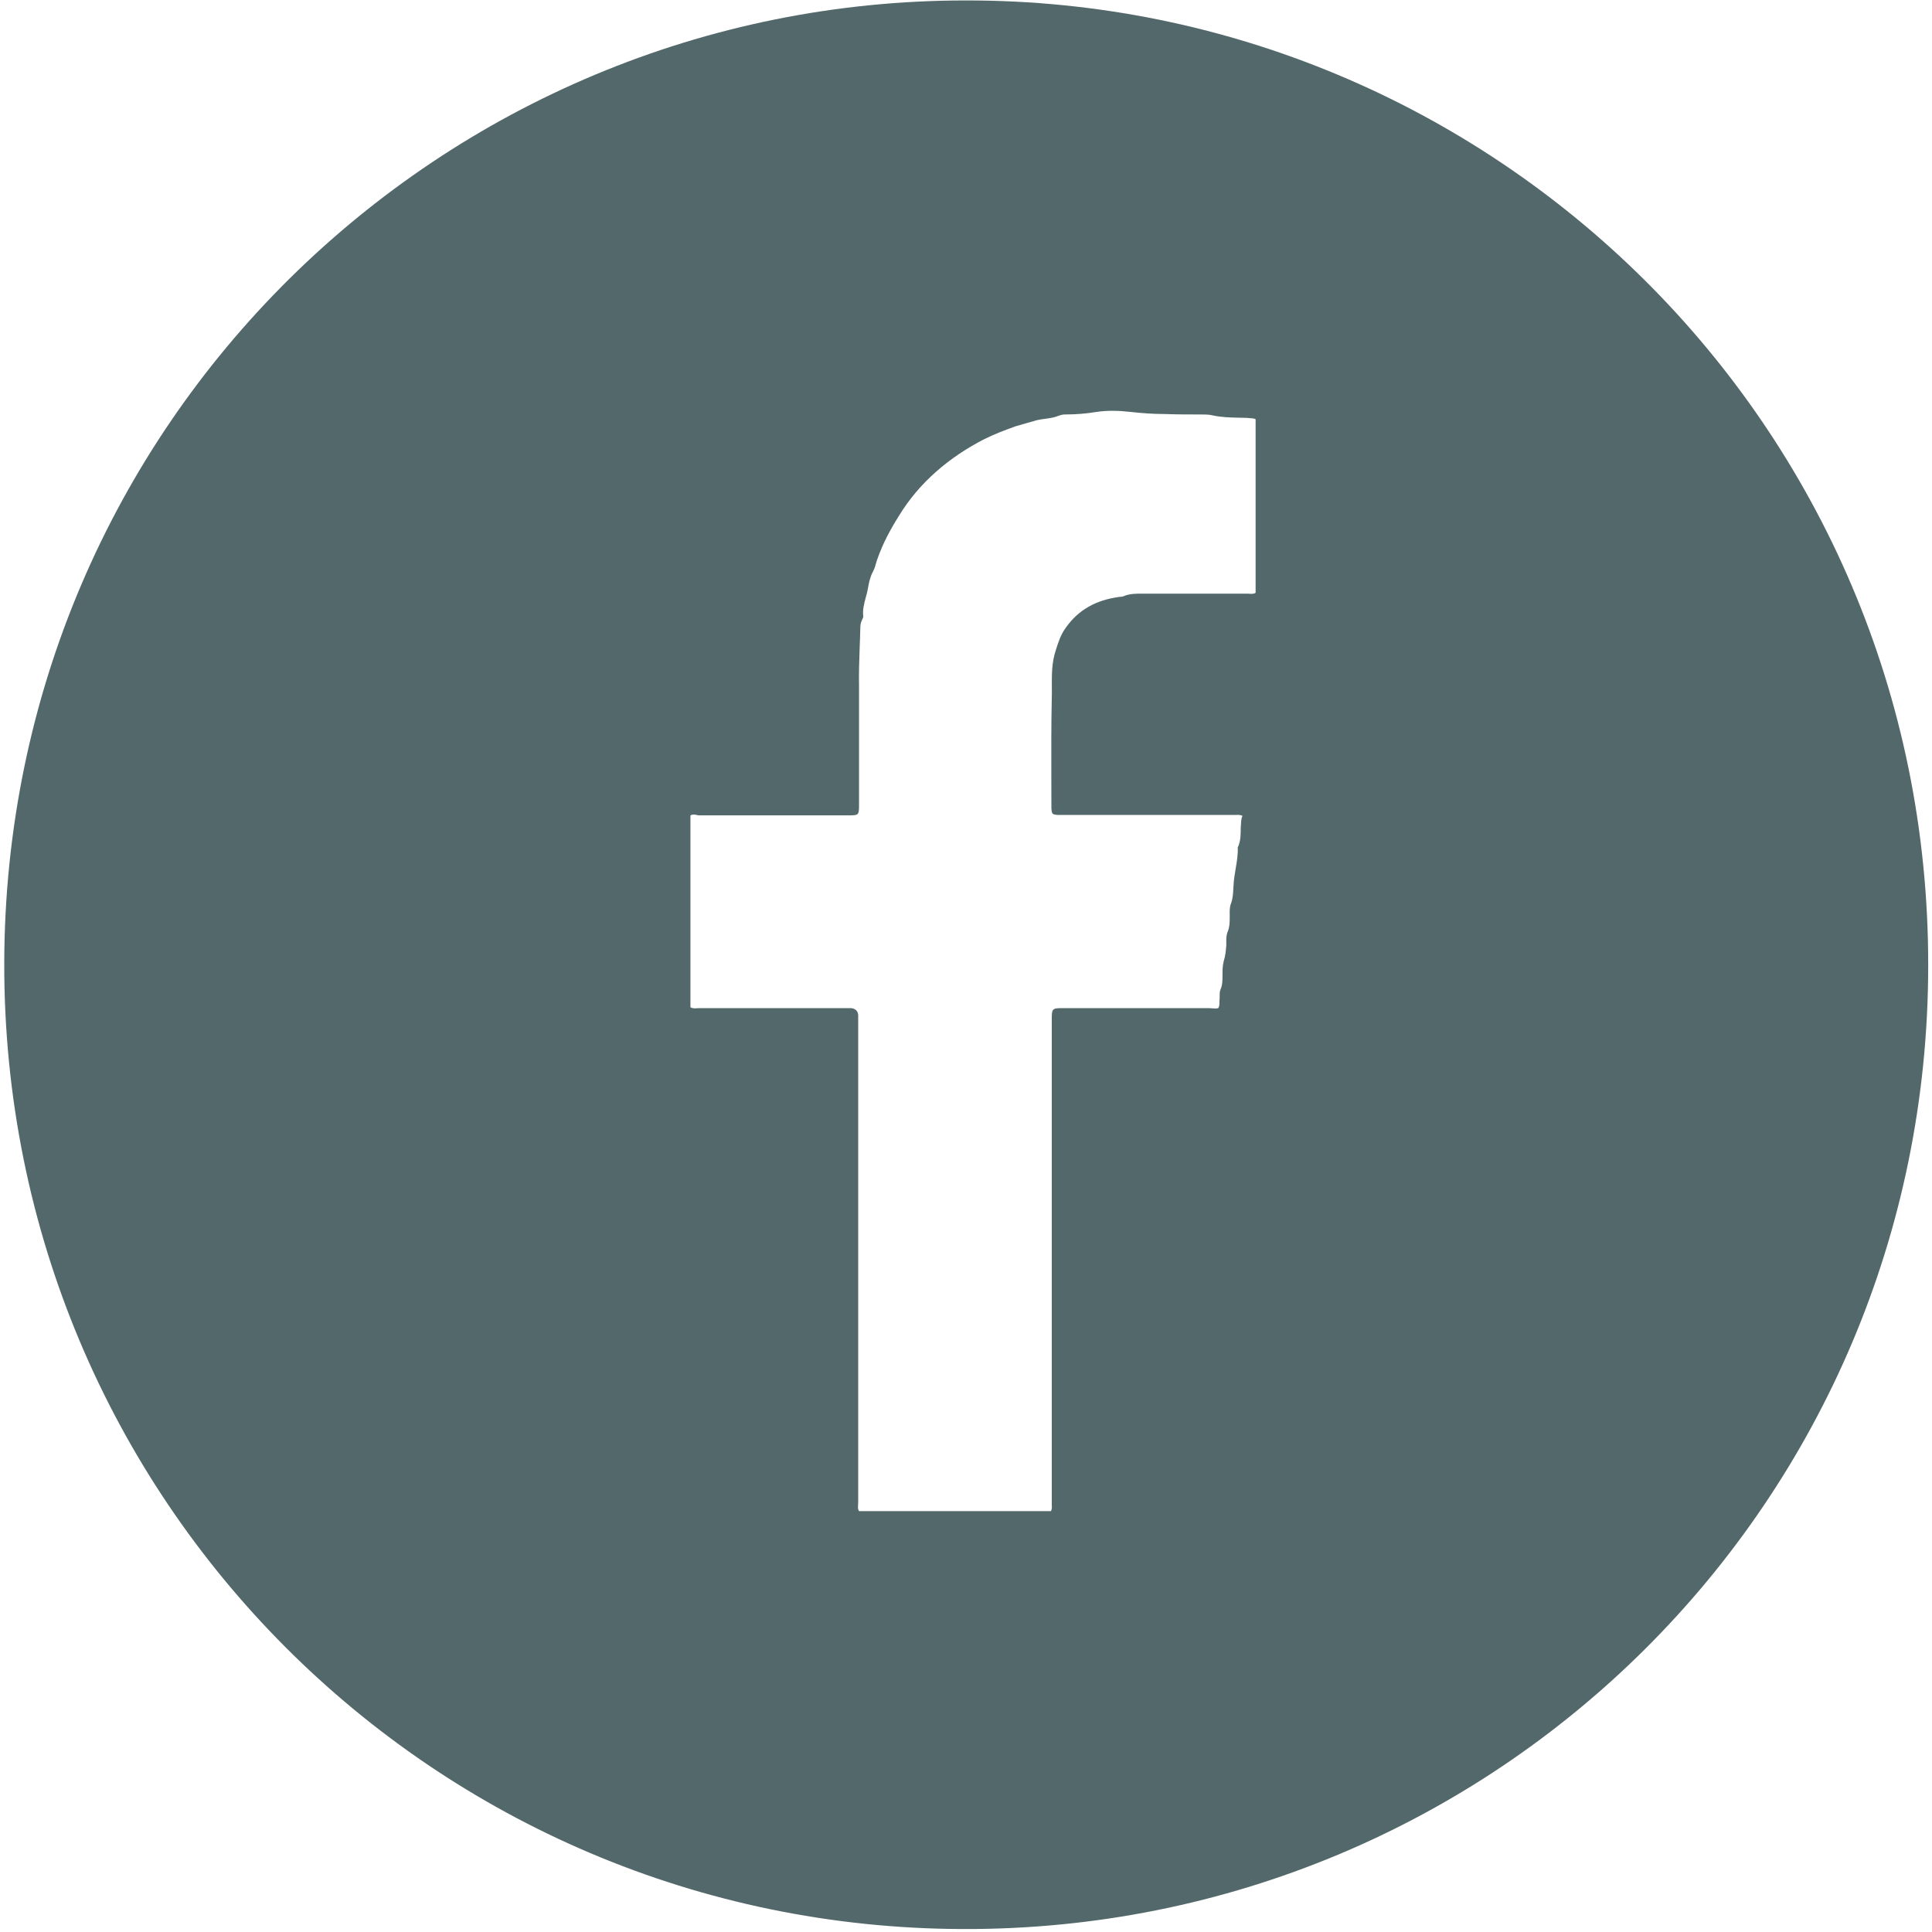
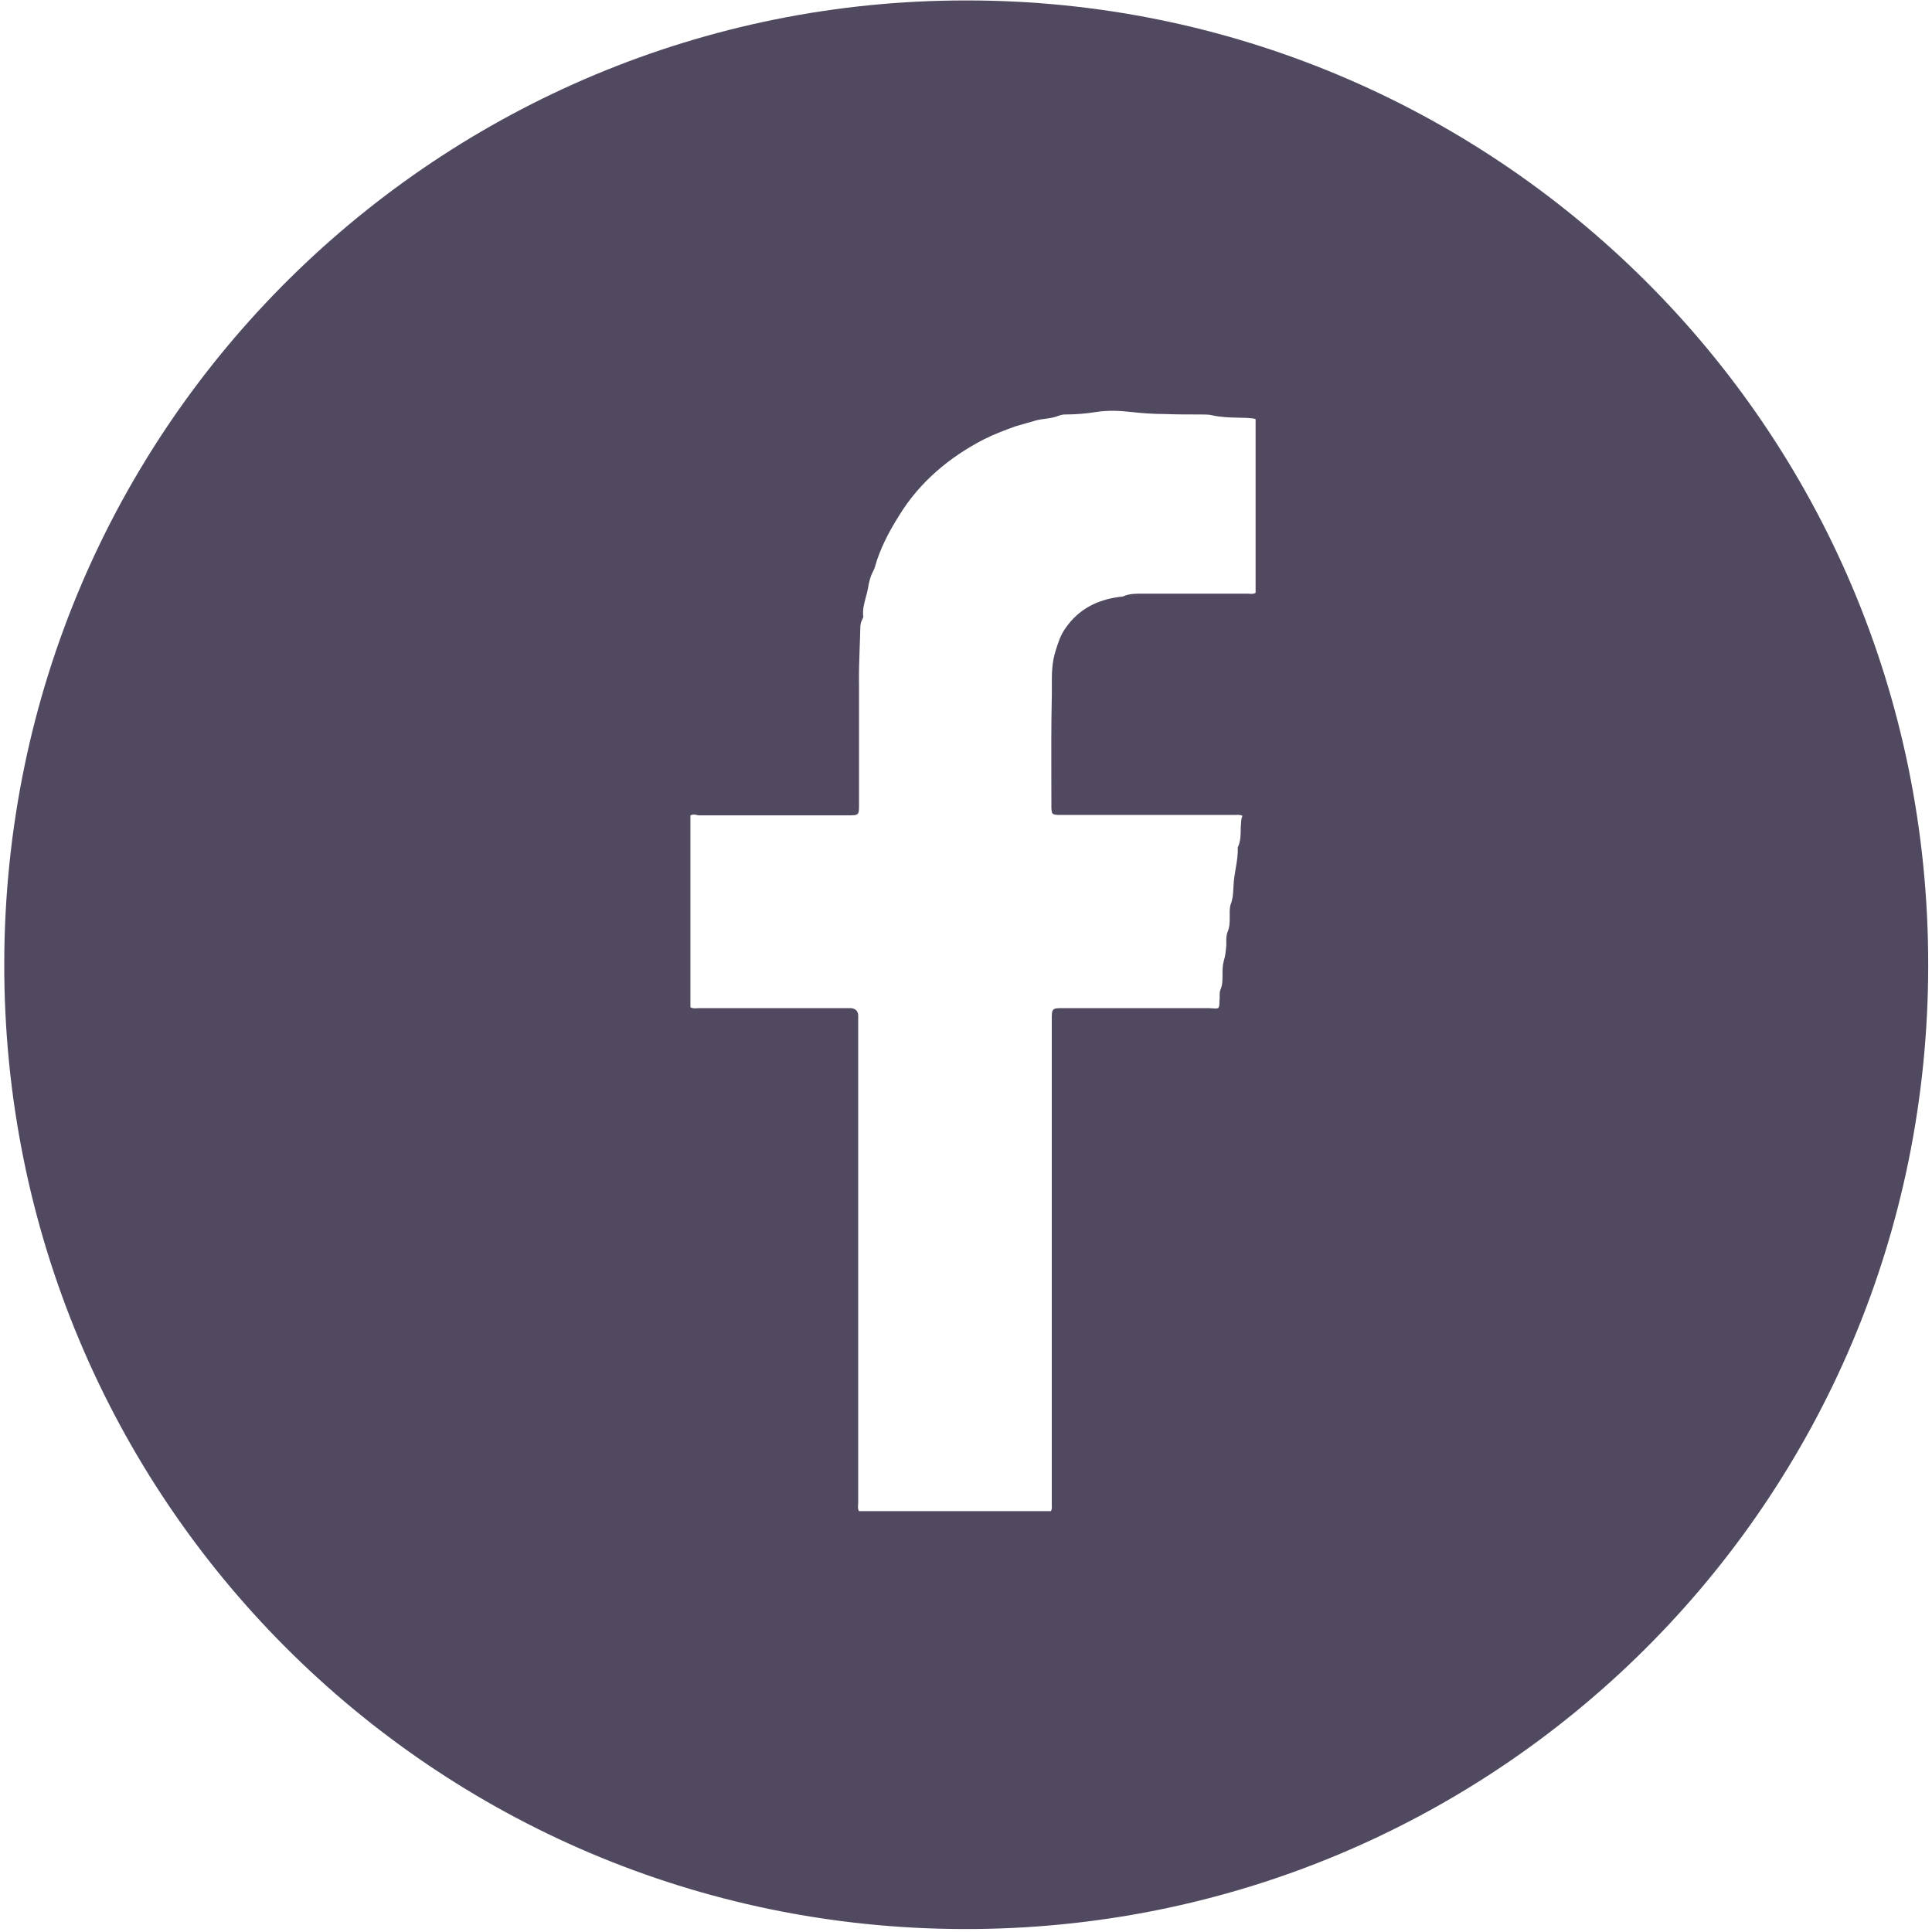
<svg xmlns="http://www.w3.org/2000/svg" width="30" height="30" viewBox="0 0 30 30" fill="none">
-   <path fill-rule="evenodd" clip-rule="evenodd" d="M29.941 14.987C29.948 6.581 23.15 -1.11462e-05 15.007 0.007C6.871 -1.11462e-05 0.08 6.562 0.066 14.96C0.053 23.286 6.746 29.934 14.954 29.954C23.203 29.98 29.941 23.333 29.941 14.987ZM10.721 15.641V12.661C10.761 12.641 10.794 12.648 10.847 12.661H13.161C13.25 12.661 13.294 12.661 13.317 12.639C13.339 12.616 13.339 12.572 13.339 12.482V10.659C13.335 10.456 13.342 10.253 13.349 10.051C13.353 9.949 13.357 9.848 13.359 9.747C13.359 9.707 13.365 9.667 13.385 9.628C13.388 9.62 13.391 9.614 13.394 9.607C13.4 9.597 13.405 9.587 13.405 9.575C13.391 9.471 13.418 9.373 13.444 9.275C13.457 9.23 13.469 9.185 13.477 9.139C13.491 9.053 13.51 8.96 13.556 8.874C13.579 8.833 13.593 8.785 13.605 8.74C13.611 8.72 13.616 8.701 13.623 8.683C13.708 8.438 13.827 8.22 13.959 8.009C14.117 7.751 14.308 7.526 14.532 7.328C14.763 7.123 15.014 6.958 15.284 6.819C15.442 6.74 15.601 6.681 15.765 6.621C15.822 6.604 15.886 6.586 15.948 6.568C15.98 6.559 16.012 6.551 16.042 6.542C16.104 6.52 16.168 6.511 16.231 6.503C16.302 6.493 16.372 6.484 16.438 6.456C16.471 6.443 16.504 6.436 16.537 6.436C16.702 6.436 16.866 6.423 17.031 6.396C17.203 6.37 17.381 6.377 17.552 6.396C17.73 6.416 17.908 6.429 18.086 6.429C18.277 6.436 18.462 6.436 18.653 6.436C18.713 6.436 18.772 6.436 18.825 6.449C18.963 6.48 19.102 6.483 19.244 6.486C19.284 6.487 19.325 6.488 19.365 6.489C19.379 6.491 19.393 6.492 19.408 6.493C19.436 6.494 19.467 6.496 19.497 6.509V9.205C19.467 9.225 19.434 9.222 19.402 9.22C19.392 9.219 19.382 9.218 19.372 9.218H17.737C17.638 9.218 17.539 9.218 17.447 9.258C17.431 9.266 17.415 9.266 17.399 9.267C17.389 9.268 17.378 9.268 17.367 9.271C17.031 9.317 16.748 9.463 16.55 9.747C16.471 9.852 16.431 9.978 16.392 10.104C16.331 10.29 16.332 10.476 16.333 10.662C16.334 10.721 16.334 10.779 16.332 10.837C16.323 11.249 16.324 11.664 16.325 12.077C16.325 12.215 16.326 12.352 16.326 12.489V12.548C16.332 12.641 16.339 12.648 16.425 12.654H16.471H19.174C19.18 12.654 19.187 12.654 19.194 12.654C19.223 12.653 19.256 12.651 19.293 12.667C19.274 12.71 19.272 12.753 19.27 12.798C19.269 12.816 19.268 12.834 19.266 12.852C19.266 12.951 19.266 13.051 19.227 13.143C19.22 13.15 19.22 13.156 19.22 13.163C19.224 13.272 19.206 13.381 19.187 13.49C19.172 13.579 19.157 13.668 19.154 13.758C19.153 13.773 19.152 13.788 19.151 13.803C19.147 13.881 19.142 13.957 19.115 14.029C19.093 14.084 19.094 14.143 19.095 14.204C19.095 14.216 19.095 14.228 19.095 14.24C19.095 14.319 19.095 14.392 19.062 14.471C19.04 14.527 19.041 14.586 19.042 14.643C19.042 14.654 19.042 14.665 19.042 14.676L19.042 14.682C19.035 14.76 19.028 14.844 19.003 14.921C18.983 14.993 18.983 15.066 18.983 15.145V15.145C18.983 15.225 18.983 15.297 18.95 15.37C18.938 15.403 18.938 15.436 18.939 15.469C18.939 15.489 18.939 15.509 18.937 15.529C18.935 15.542 18.935 15.556 18.935 15.57C18.935 15.598 18.935 15.628 18.917 15.654C18.886 15.663 18.853 15.66 18.819 15.657C18.801 15.656 18.783 15.654 18.765 15.654H16.504C16.339 15.654 16.332 15.661 16.332 15.826V20.723V23.366C16.332 23.372 16.333 23.379 16.333 23.385C16.334 23.41 16.335 23.433 16.319 23.465H13.339C13.319 23.435 13.322 23.402 13.324 23.367C13.325 23.356 13.326 23.344 13.326 23.333V19.54V15.839V15.76C13.319 15.694 13.28 15.661 13.214 15.654H13.135H10.86C10.848 15.654 10.837 15.655 10.825 15.656C10.791 15.658 10.756 15.661 10.721 15.641Z" fill="#53686A" />
+   <path fill-rule="evenodd" clip-rule="evenodd" d="M29.941 14.987C29.948 6.581 23.15 -1.11462e-05 15.007 0.007C6.871 -1.11462e-05 0.08 6.562 0.066 14.96C0.053 23.286 6.746 29.934 14.954 29.954C23.203 29.98 29.941 23.333 29.941 14.987ZM10.721 15.641V12.661C10.761 12.641 10.794 12.648 10.847 12.661H13.161C13.25 12.661 13.294 12.661 13.317 12.639C13.339 12.616 13.339 12.572 13.339 12.482V10.659C13.335 10.456 13.342 10.253 13.349 10.051C13.353 9.949 13.357 9.848 13.359 9.747C13.359 9.707 13.365 9.667 13.385 9.628C13.388 9.62 13.391 9.614 13.394 9.607C13.4 9.597 13.405 9.587 13.405 9.575C13.391 9.471 13.418 9.373 13.444 9.275C13.457 9.23 13.469 9.185 13.477 9.139C13.491 9.053 13.51 8.96 13.556 8.874C13.579 8.833 13.593 8.785 13.605 8.74C13.611 8.72 13.616 8.701 13.623 8.683C13.708 8.438 13.827 8.22 13.959 8.009C14.117 7.751 14.308 7.526 14.532 7.328C14.763 7.123 15.014 6.958 15.284 6.819C15.442 6.74 15.601 6.681 15.765 6.621C15.822 6.604 15.886 6.586 15.948 6.568C15.98 6.559 16.012 6.551 16.042 6.542C16.104 6.52 16.168 6.511 16.231 6.503C16.302 6.493 16.372 6.484 16.438 6.456C16.471 6.443 16.504 6.436 16.537 6.436C16.702 6.436 16.866 6.423 17.031 6.396C17.203 6.37 17.381 6.377 17.552 6.396C17.73 6.416 17.908 6.429 18.086 6.429C18.277 6.436 18.462 6.436 18.653 6.436C18.713 6.436 18.772 6.436 18.825 6.449C18.963 6.48 19.102 6.483 19.244 6.486C19.284 6.487 19.325 6.488 19.365 6.489C19.379 6.491 19.393 6.492 19.408 6.493C19.436 6.494 19.467 6.496 19.497 6.509V9.205C19.467 9.225 19.434 9.222 19.402 9.22C19.392 9.219 19.382 9.218 19.372 9.218H17.737C17.638 9.218 17.539 9.218 17.447 9.258C17.431 9.266 17.415 9.266 17.399 9.267C17.389 9.268 17.378 9.268 17.367 9.271C17.031 9.317 16.748 9.463 16.55 9.747C16.471 9.852 16.431 9.978 16.392 10.104C16.331 10.29 16.332 10.476 16.333 10.662C16.334 10.721 16.334 10.779 16.332 10.837C16.323 11.249 16.324 11.664 16.325 12.077C16.325 12.215 16.326 12.352 16.326 12.489V12.548C16.332 12.641 16.339 12.648 16.425 12.654H16.471H19.174C19.18 12.654 19.187 12.654 19.194 12.654C19.223 12.653 19.256 12.651 19.293 12.667C19.274 12.71 19.272 12.753 19.27 12.798C19.269 12.816 19.268 12.834 19.266 12.852C19.266 12.951 19.266 13.051 19.227 13.143C19.22 13.15 19.22 13.156 19.22 13.163C19.224 13.272 19.206 13.381 19.187 13.49C19.172 13.579 19.157 13.668 19.154 13.758C19.153 13.773 19.152 13.788 19.151 13.803C19.147 13.881 19.142 13.957 19.115 14.029C19.093 14.084 19.094 14.143 19.095 14.204C19.095 14.216 19.095 14.228 19.095 14.24C19.095 14.319 19.095 14.392 19.062 14.471C19.04 14.527 19.041 14.586 19.042 14.643C19.042 14.654 19.042 14.665 19.042 14.676L19.042 14.682C19.035 14.76 19.028 14.844 19.003 14.921C18.983 14.993 18.983 15.066 18.983 15.145V15.145C18.983 15.225 18.983 15.297 18.95 15.37C18.938 15.403 18.938 15.436 18.939 15.469C18.939 15.489 18.939 15.509 18.937 15.529C18.935 15.542 18.935 15.556 18.935 15.57C18.935 15.598 18.935 15.628 18.917 15.654C18.886 15.663 18.853 15.66 18.819 15.657C18.801 15.656 18.783 15.654 18.765 15.654H16.504C16.339 15.654 16.332 15.661 16.332 15.826V20.723V23.366C16.332 23.372 16.333 23.379 16.333 23.385C16.334 23.41 16.335 23.433 16.319 23.465H13.339C13.319 23.435 13.322 23.402 13.324 23.367C13.325 23.356 13.326 23.344 13.326 23.333V19.54V15.839V15.76C13.319 15.694 13.28 15.661 13.214 15.654H13.135H10.86C10.848 15.654 10.837 15.655 10.825 15.656C10.791 15.658 10.756 15.661 10.721 15.641Z" fill="#504960" />
</svg>
